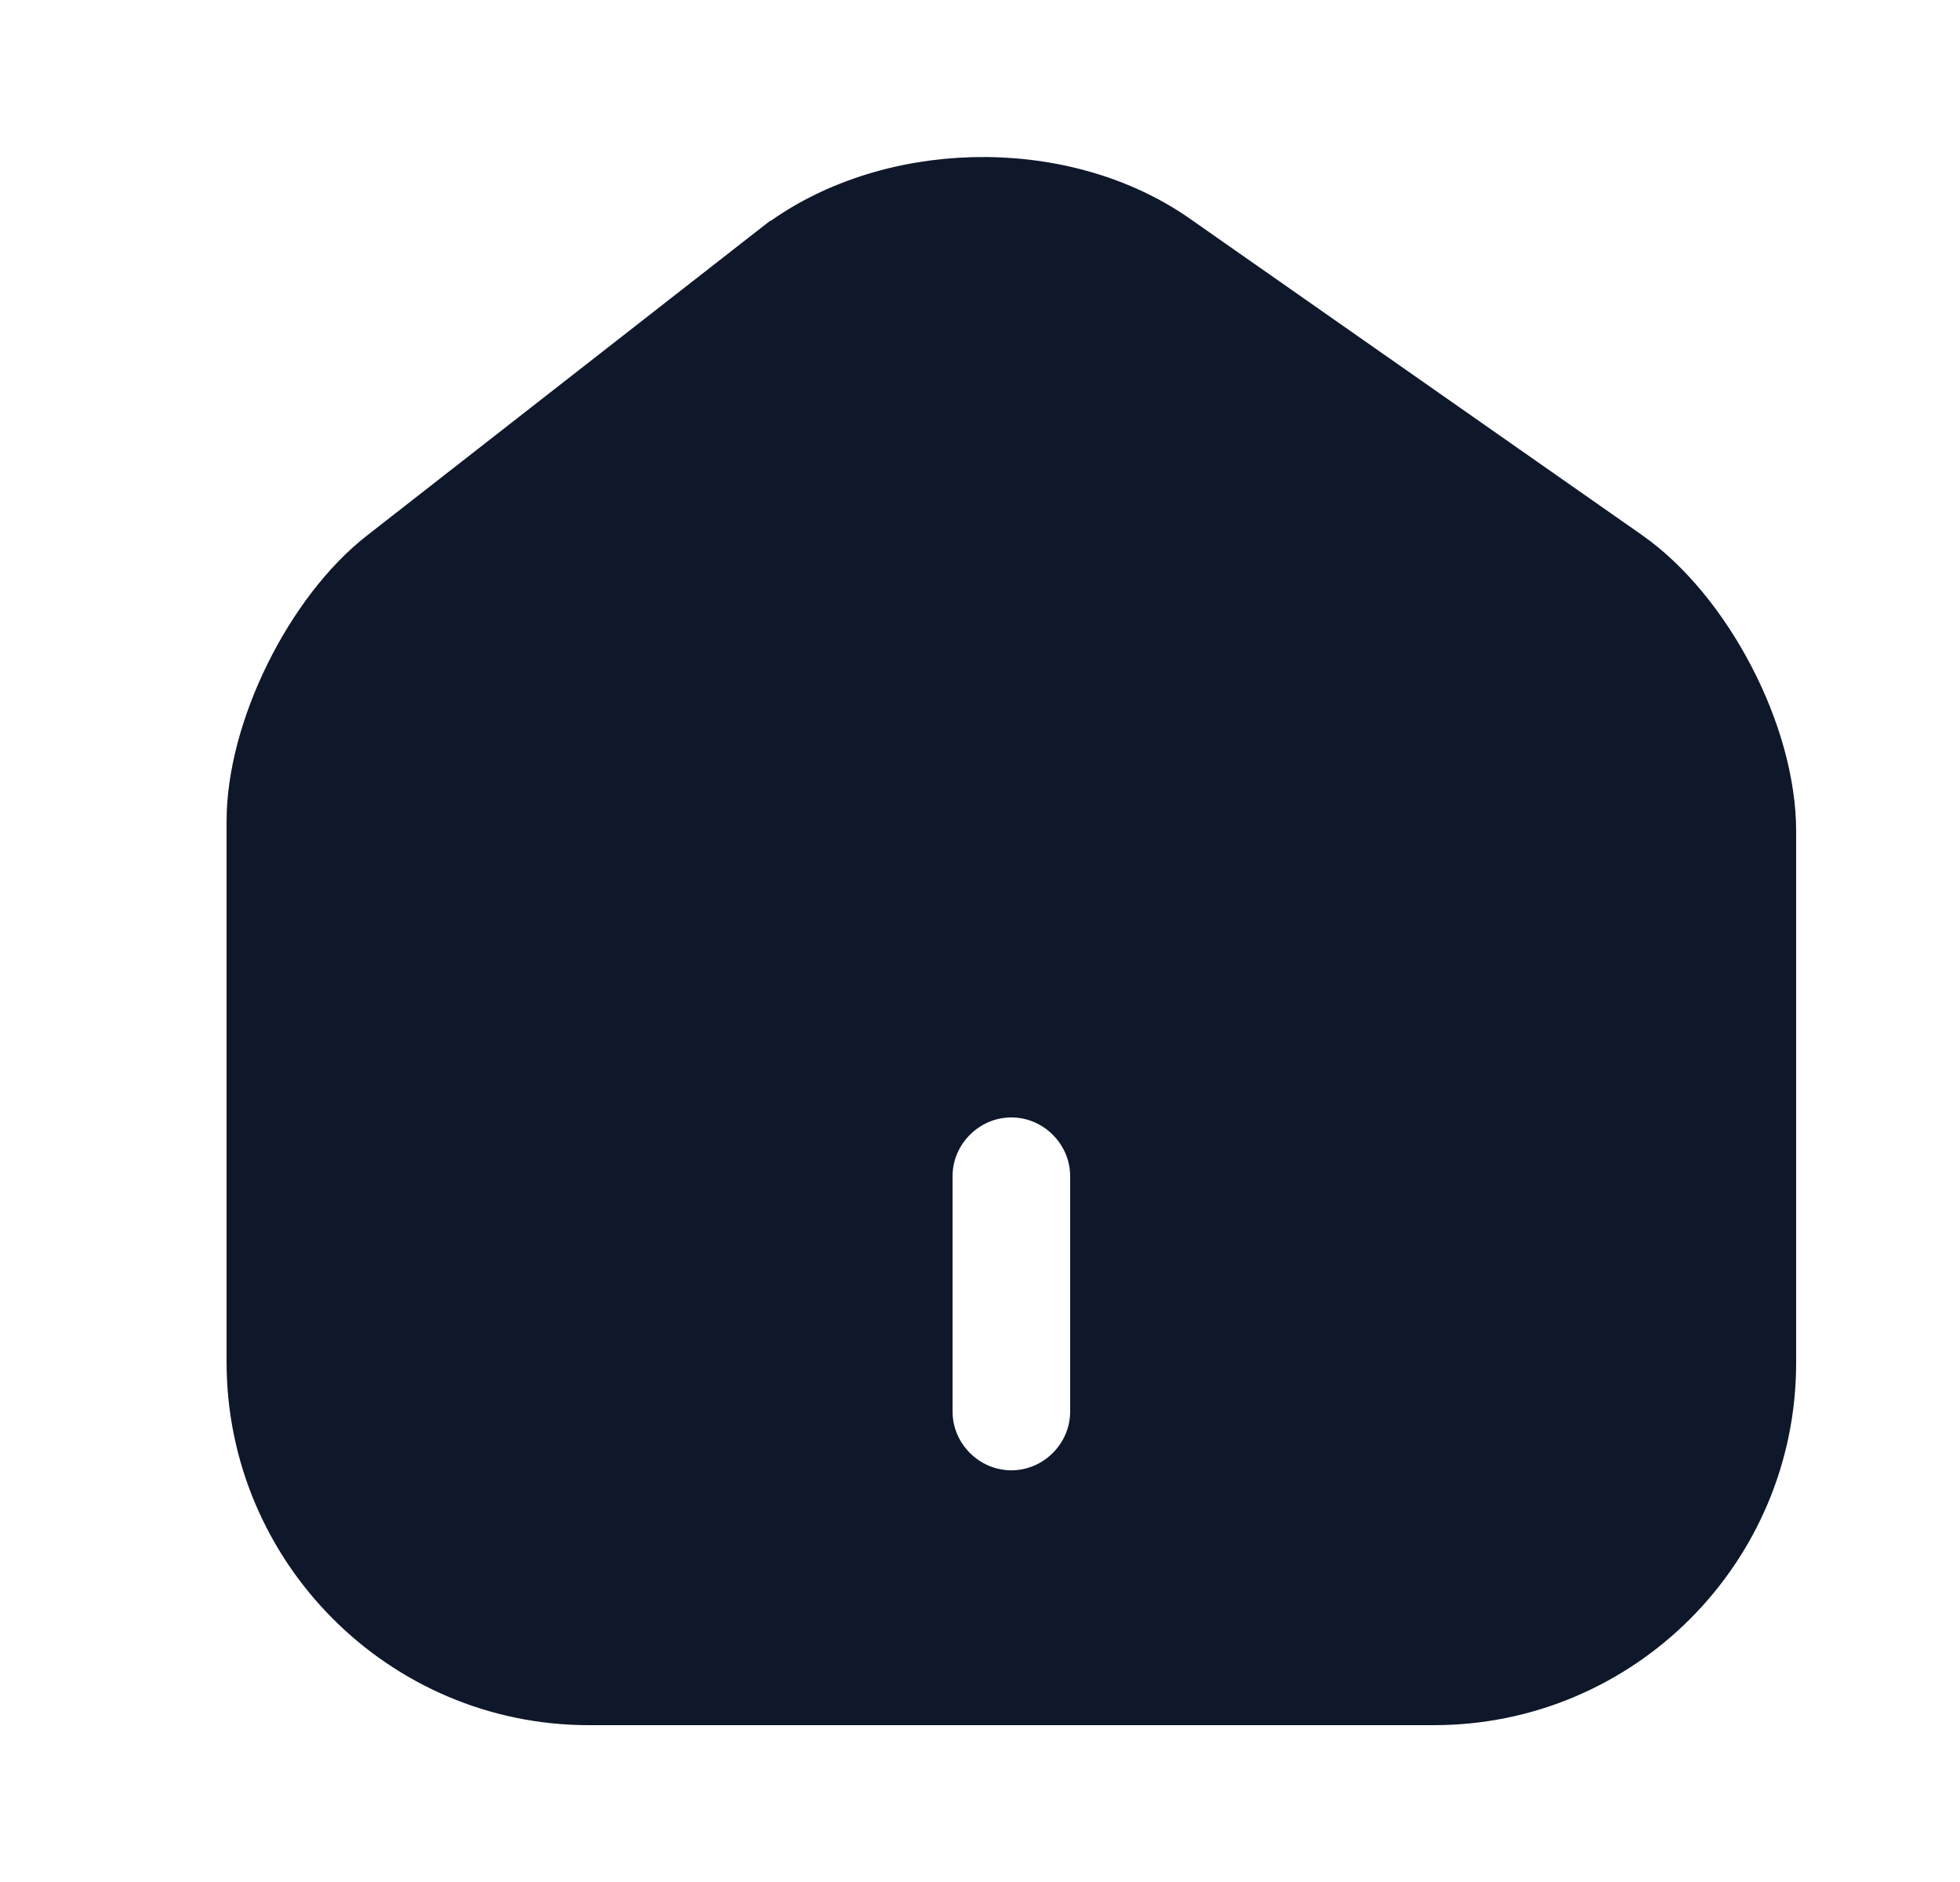
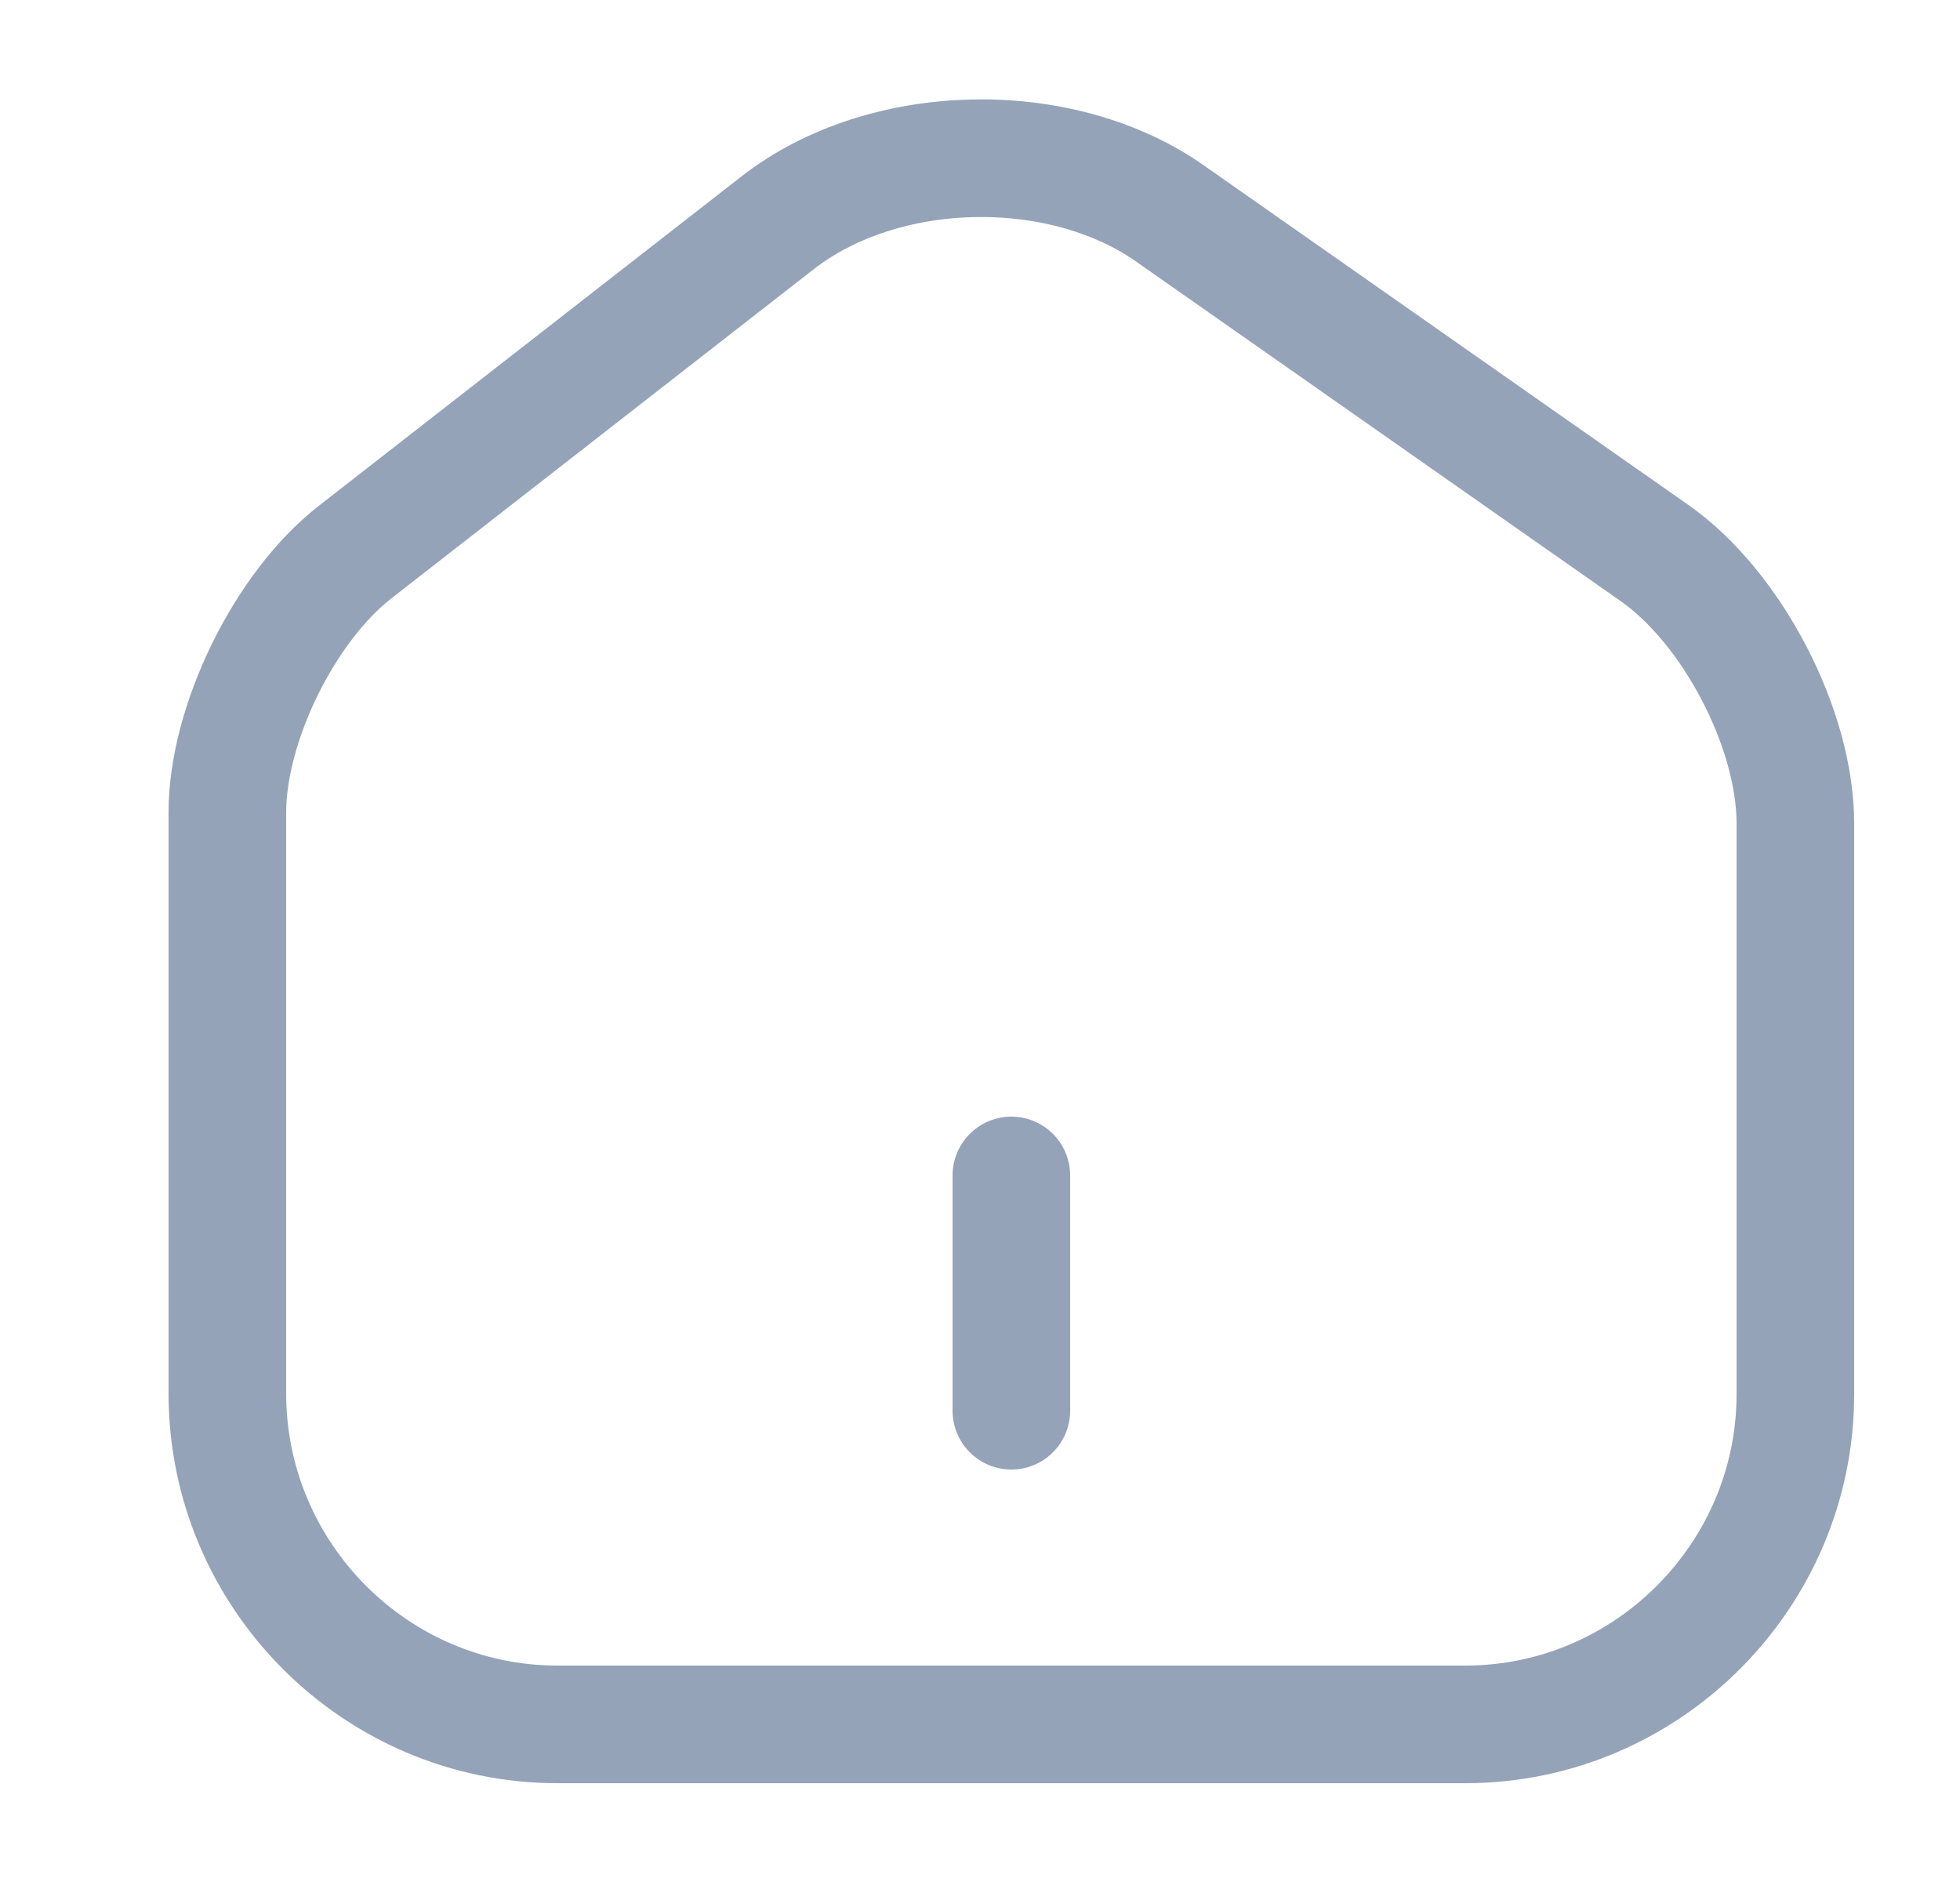
<svg xmlns="http://www.w3.org/2000/svg" width="25" height="24" viewBox="0 0 25 24" fill="none">
-   <path d="M14.893 3.2L14.893 3.2L20.653 7.23C20.653 7.23 20.653 7.23 20.653 7.23C21.123 7.558 21.567 8.097 21.894 8.724C22.222 9.351 22.41 10.024 22.41 10.6V17.38C22.41 19.654 20.564 21.5 18.29 21.5H7.51C5.238 21.5 3.39 19.645 3.39 17.37V10.47C3.39 9.936 3.56 9.297 3.859 8.691C4.157 8.086 4.561 7.557 4.988 7.224L4.988 7.224L9.996 3.315C9.996 3.315 9.997 3.315 9.997 3.315C11.334 2.28 13.503 2.225 14.893 3.2ZM12.9 19.25C13.586 19.25 14.15 18.686 14.15 18V15C14.15 14.314 13.586 13.75 12.9 13.75C12.214 13.75 11.65 14.314 11.65 15V18C11.65 18.686 12.214 19.25 12.9 19.25Z" fill="#0F172A" stroke="#0F172A" />
+   <path d="M9.92 2.84L4.53 7.04C3.63 7.74 2.9 9.23 2.9 10.36V17.77C2.9 20.09 4.79 21.99 7.11 21.99H18.69C21.01 21.99 22.9 20.09 22.9 17.78V10.5C22.9 9.29 22.09 7.74 21.1 7.05L14.92 2.72C13.52 1.74 11.27 1.79 9.92 2.84Z" stroke="#94A3B8" stroke-width="1.5" stroke-linecap="round" stroke-linejoin="round" />
+   <path d="M12.9 17.99V14.99" stroke="#94A3B8" stroke-width="1.5" stroke-linecap="round" stroke-linejoin="round" />
</svg>
